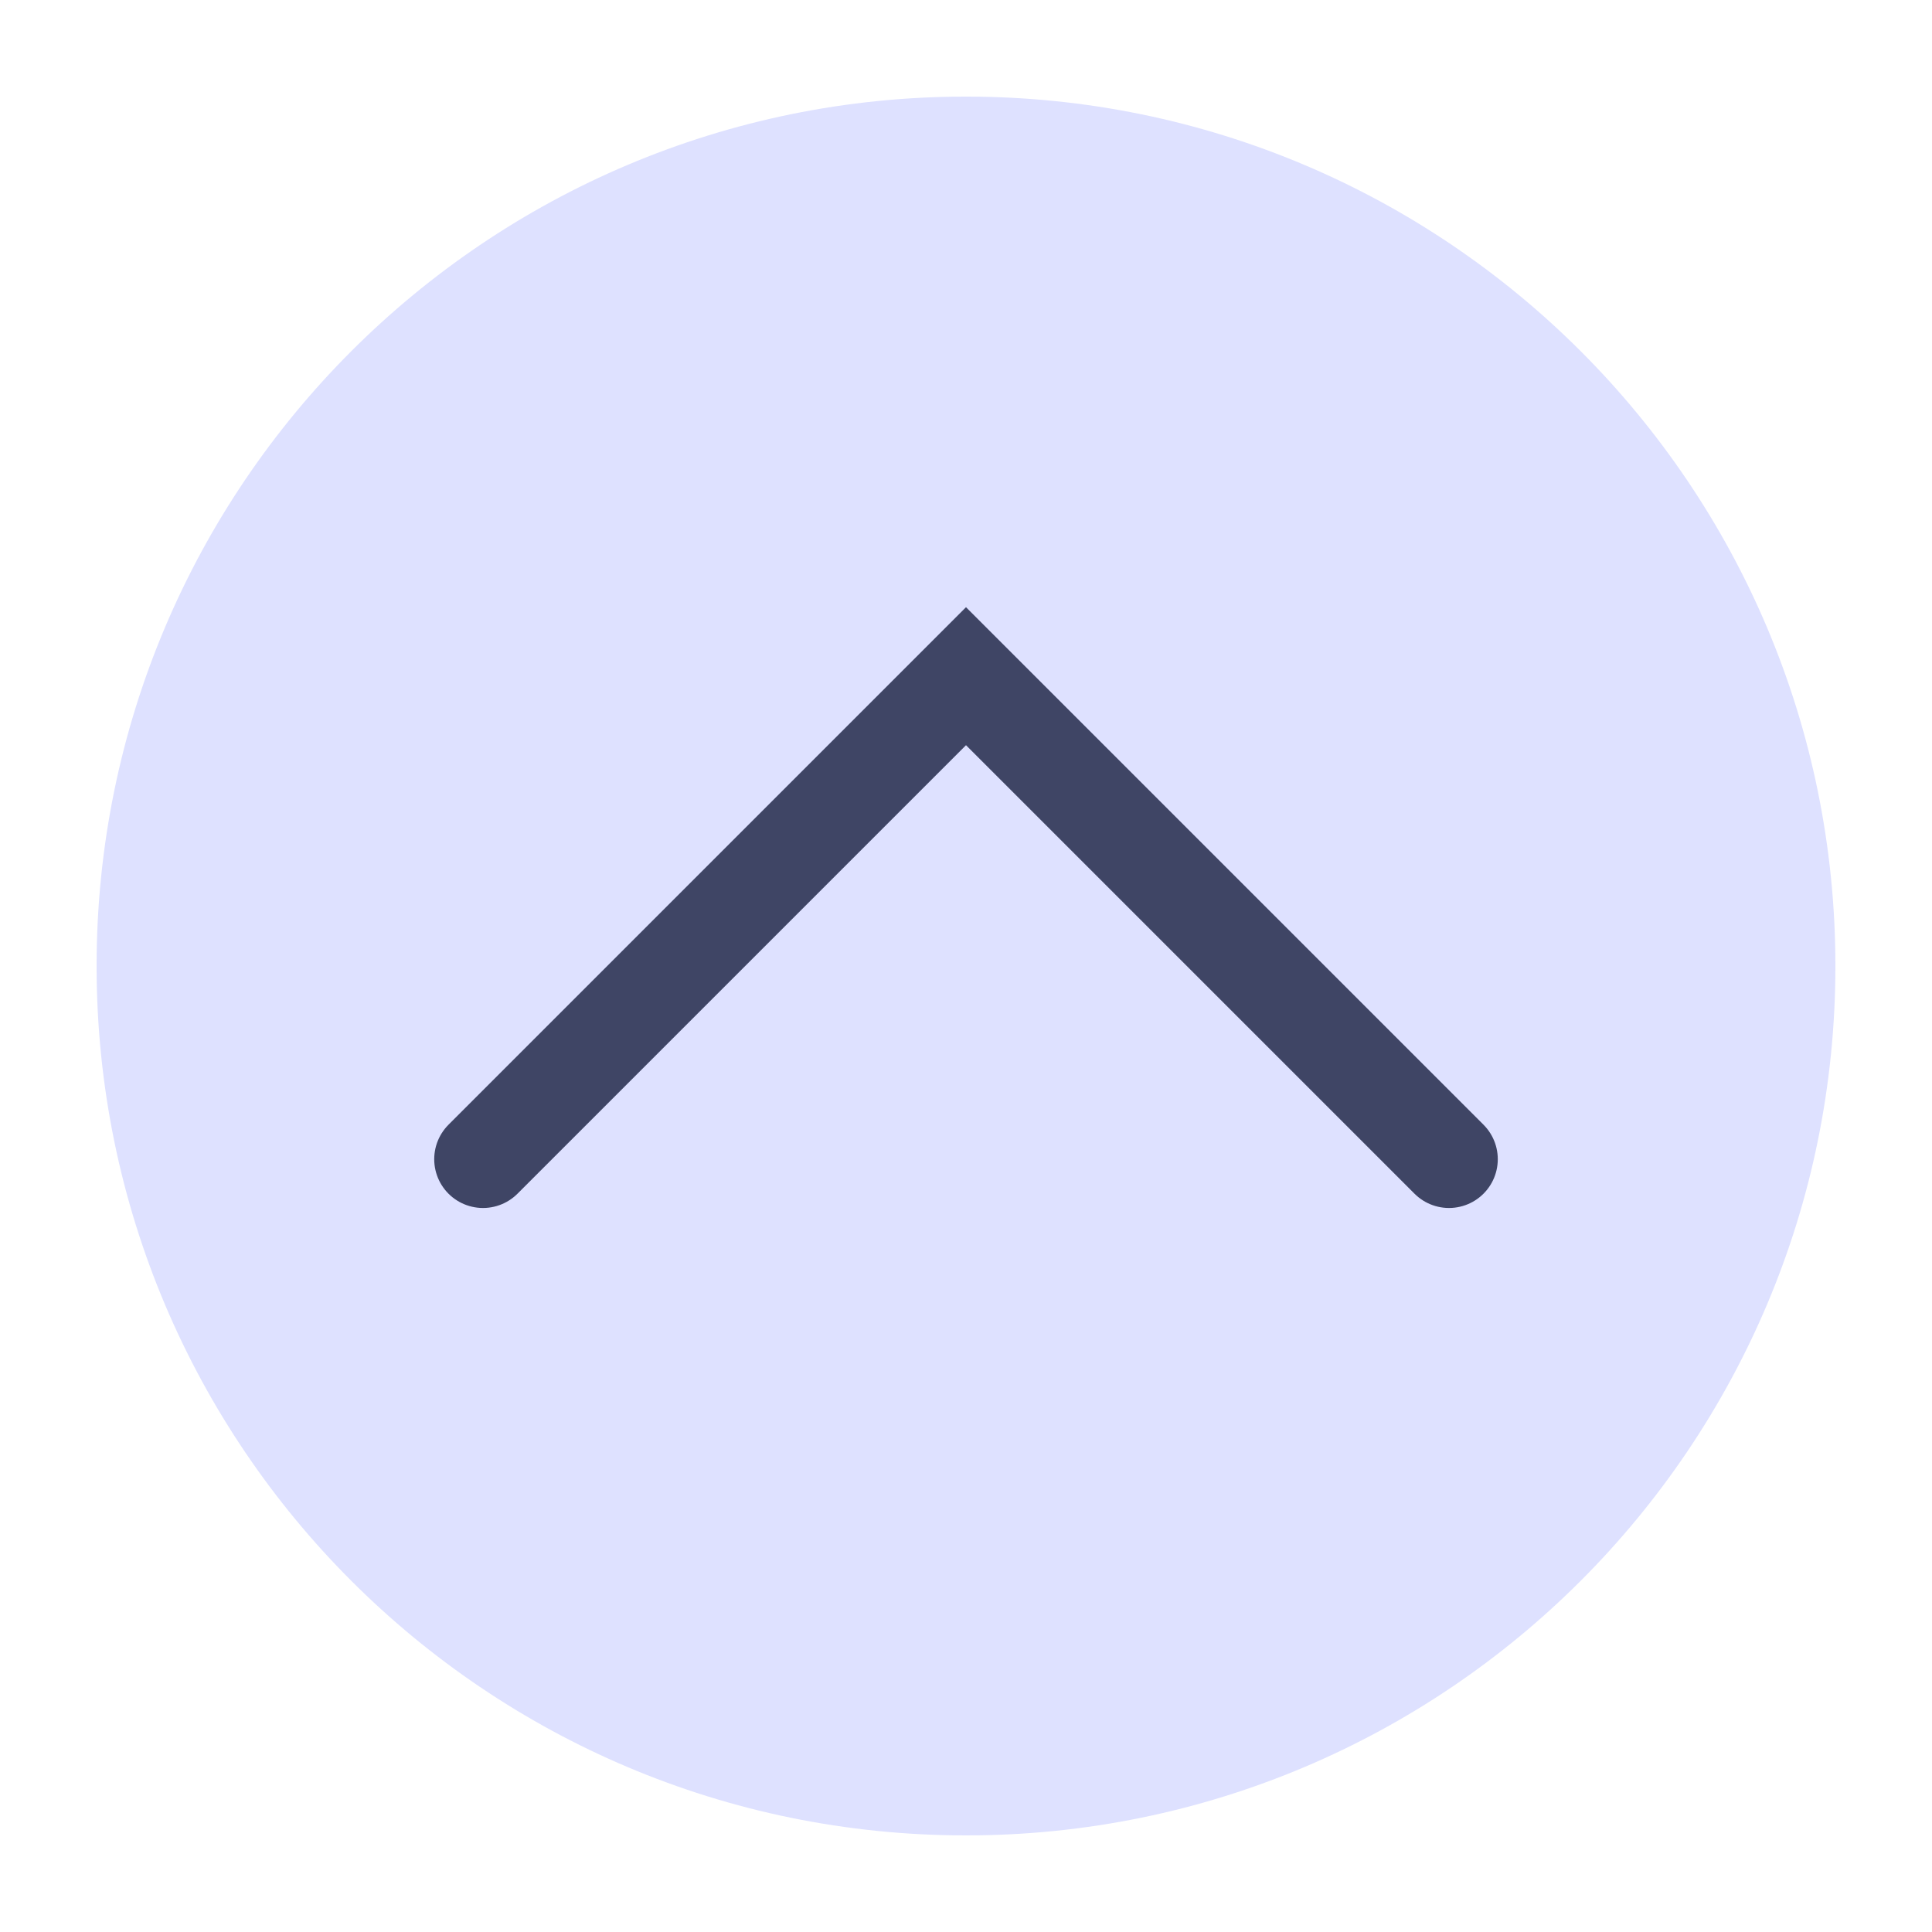
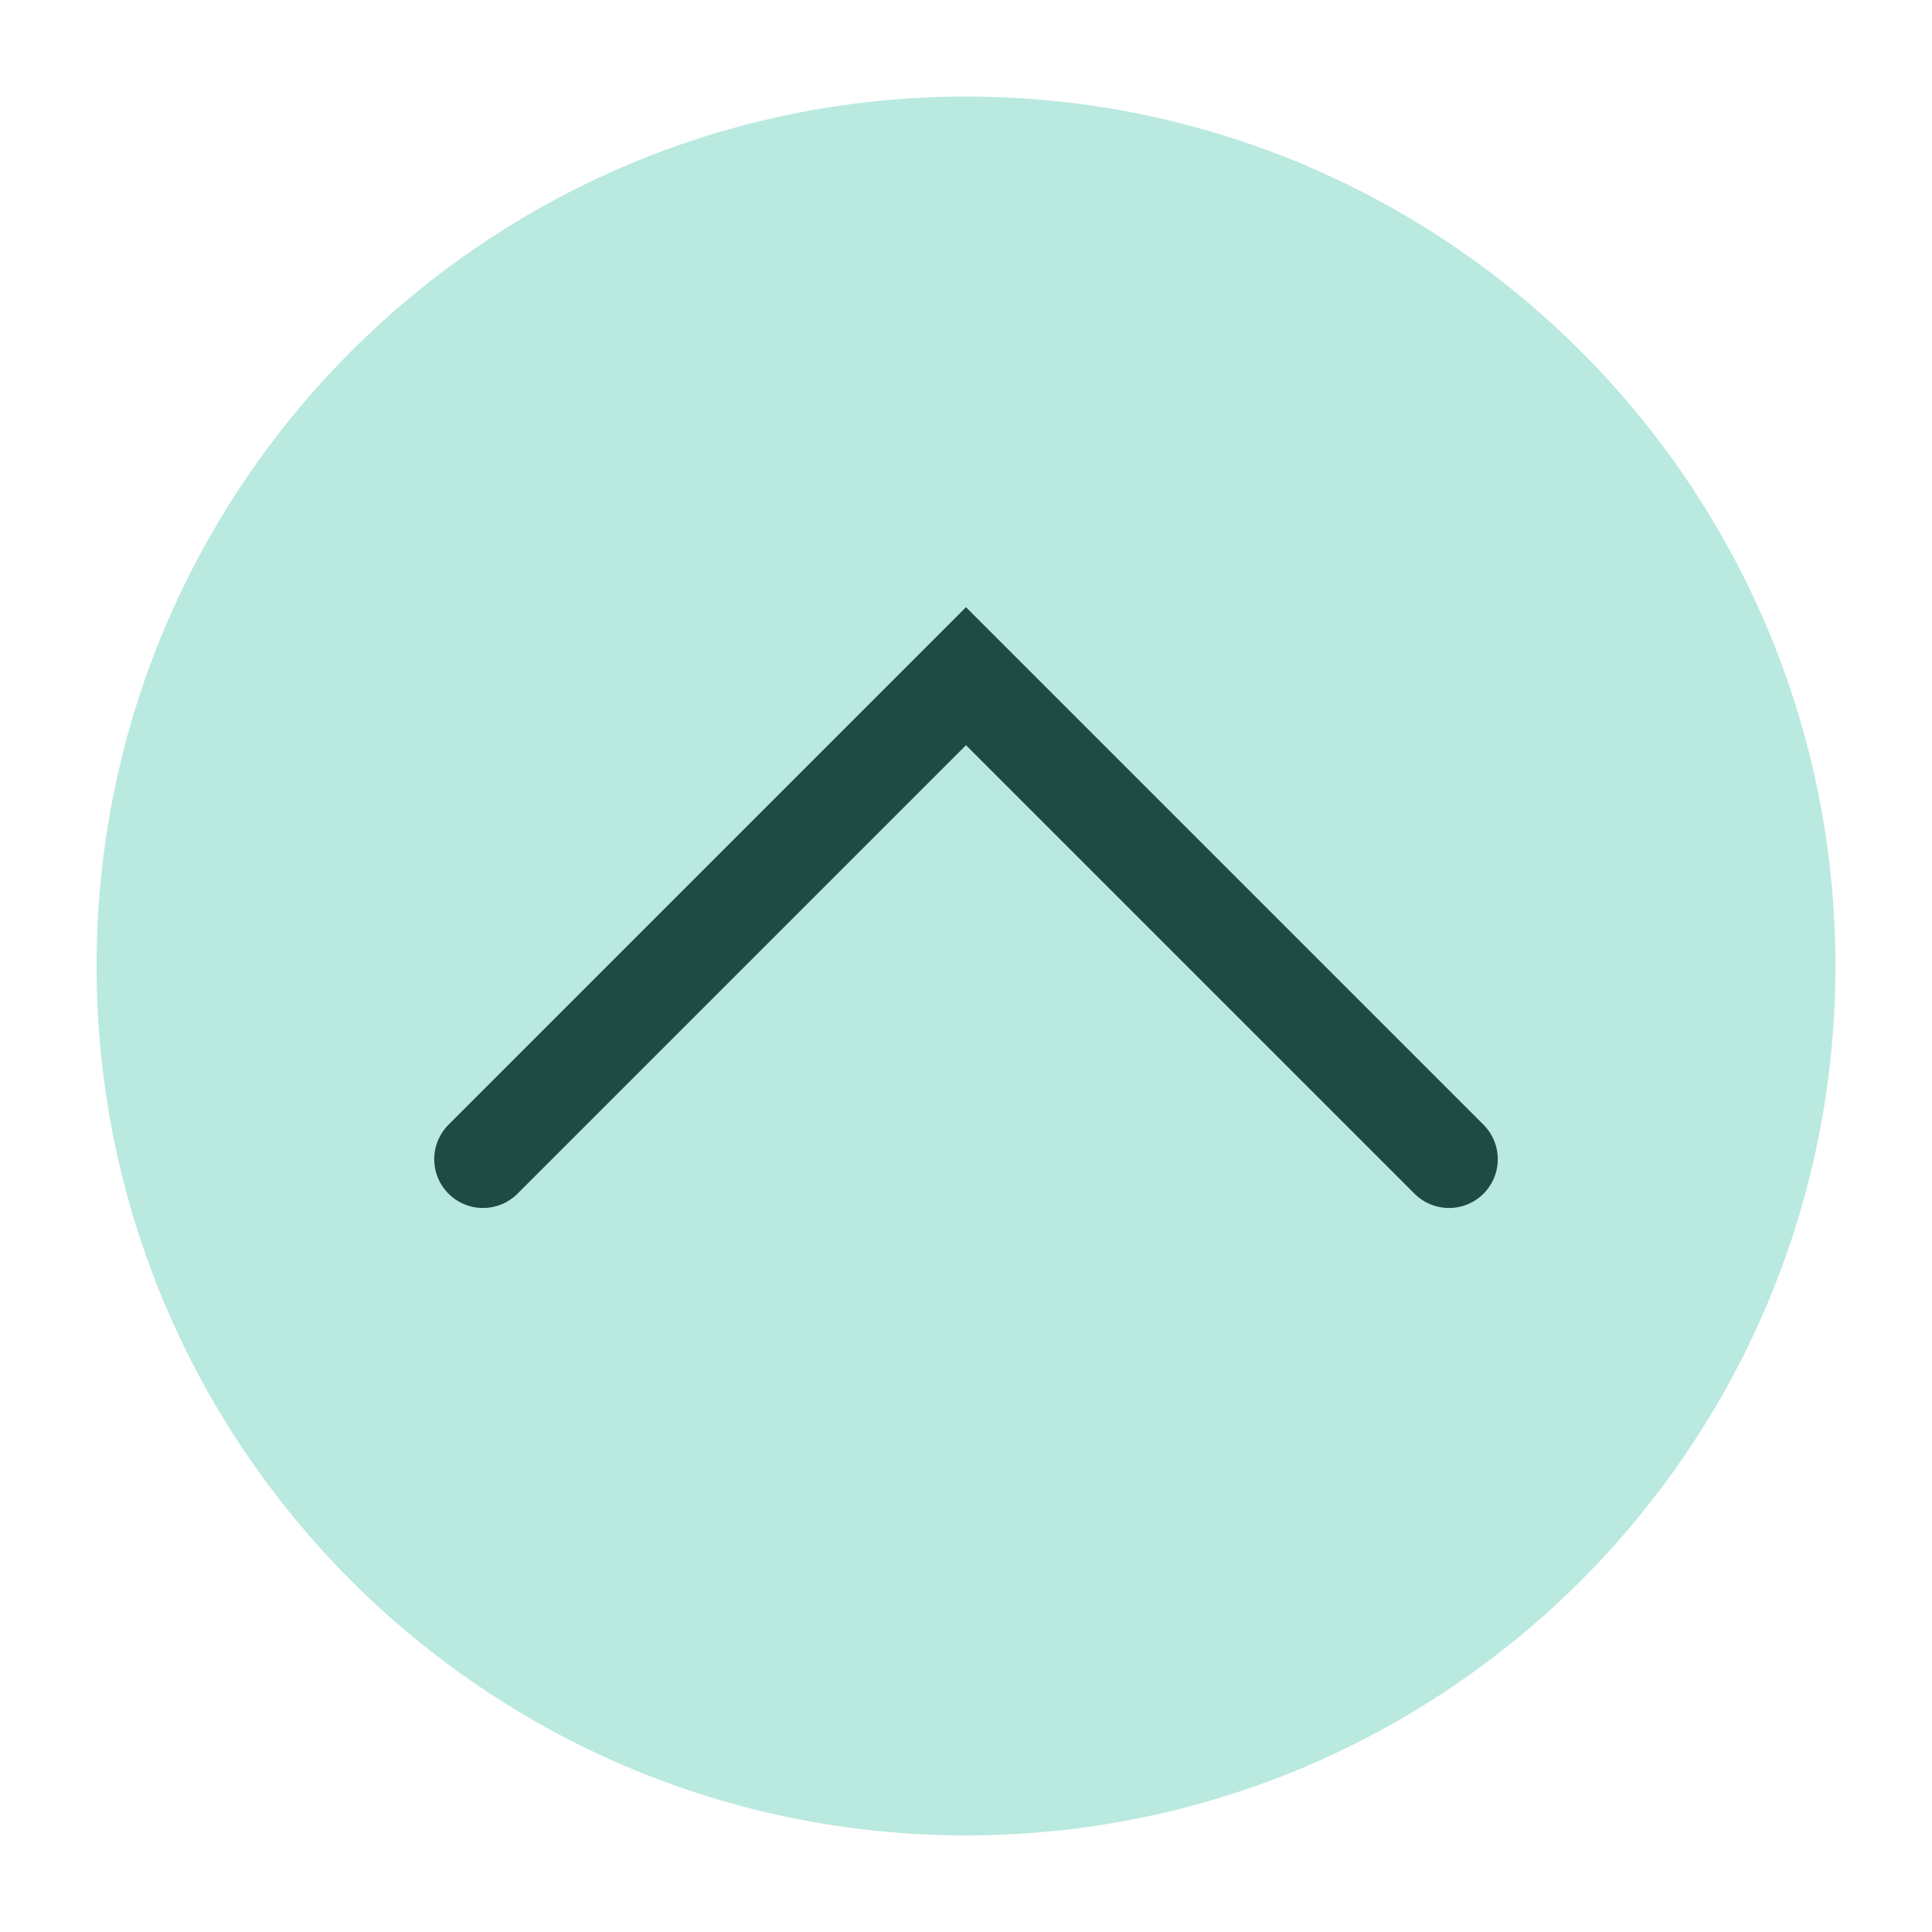
<svg xmlns="http://www.w3.org/2000/svg" viewBox="0 0 50 50" version="1.2" baseProfile="tiny">
  <defs>
</defs>
  <g fill="none" stroke="black" stroke-width="1" fill-rule="evenodd" stroke-linecap="square" stroke-linejoin="bevel">
-     <g fill="#dee1ff" fill-opacity="1" stroke="none" transform="matrix(2.5,0,0,2.5,2.5,2.5)" font-family="Iosevka Term Curly" font-size="12" font-weight="500" font-style="normal">
+     <g fill="#b9e9df" fill-opacity="1" stroke="none" transform="matrix(2.5,0,0,2.5,2.5,2.5)" font-family="Iosevka Term Curly" font-size="12" font-weight="500" font-style="normal">
      <circle cx="9" cy="9" r="9" />
    </g>
-     <g fill="none" stroke="#3f4565" stroke-opacity="1" stroke-width="1.01" stroke-linecap="round" stroke-linejoin="miter" stroke-miterlimit="2" transform="matrix(2.5,0,0,2.5,2.5,2.5)" font-family="Iosevka Term Curly" font-size="12" font-weight="500" font-style="normal">
+     <g fill="none" stroke="#1e4c45" stroke-opacity="1" stroke-width="1.01" stroke-linecap="round" stroke-linejoin="miter" stroke-miterlimit="2" transform="matrix(2.5,0,0,2.5,2.5,2.5)" font-family="Iosevka Term Curly" font-size="12" font-weight="500" font-style="normal">
      <polyline fill="none" vector-effect="none" points="4,11 9,6 14,11 " />
    </g>
    <g fill="none" stroke="#000000" stroke-opacity="1" stroke-width="1" stroke-linecap="square" stroke-linejoin="bevel" transform="matrix(1,0,0,1,0,0)" font-family="Iosevka Term Curly" font-size="12" font-weight="500" font-style="normal">
</g>
  </g>
</svg>
